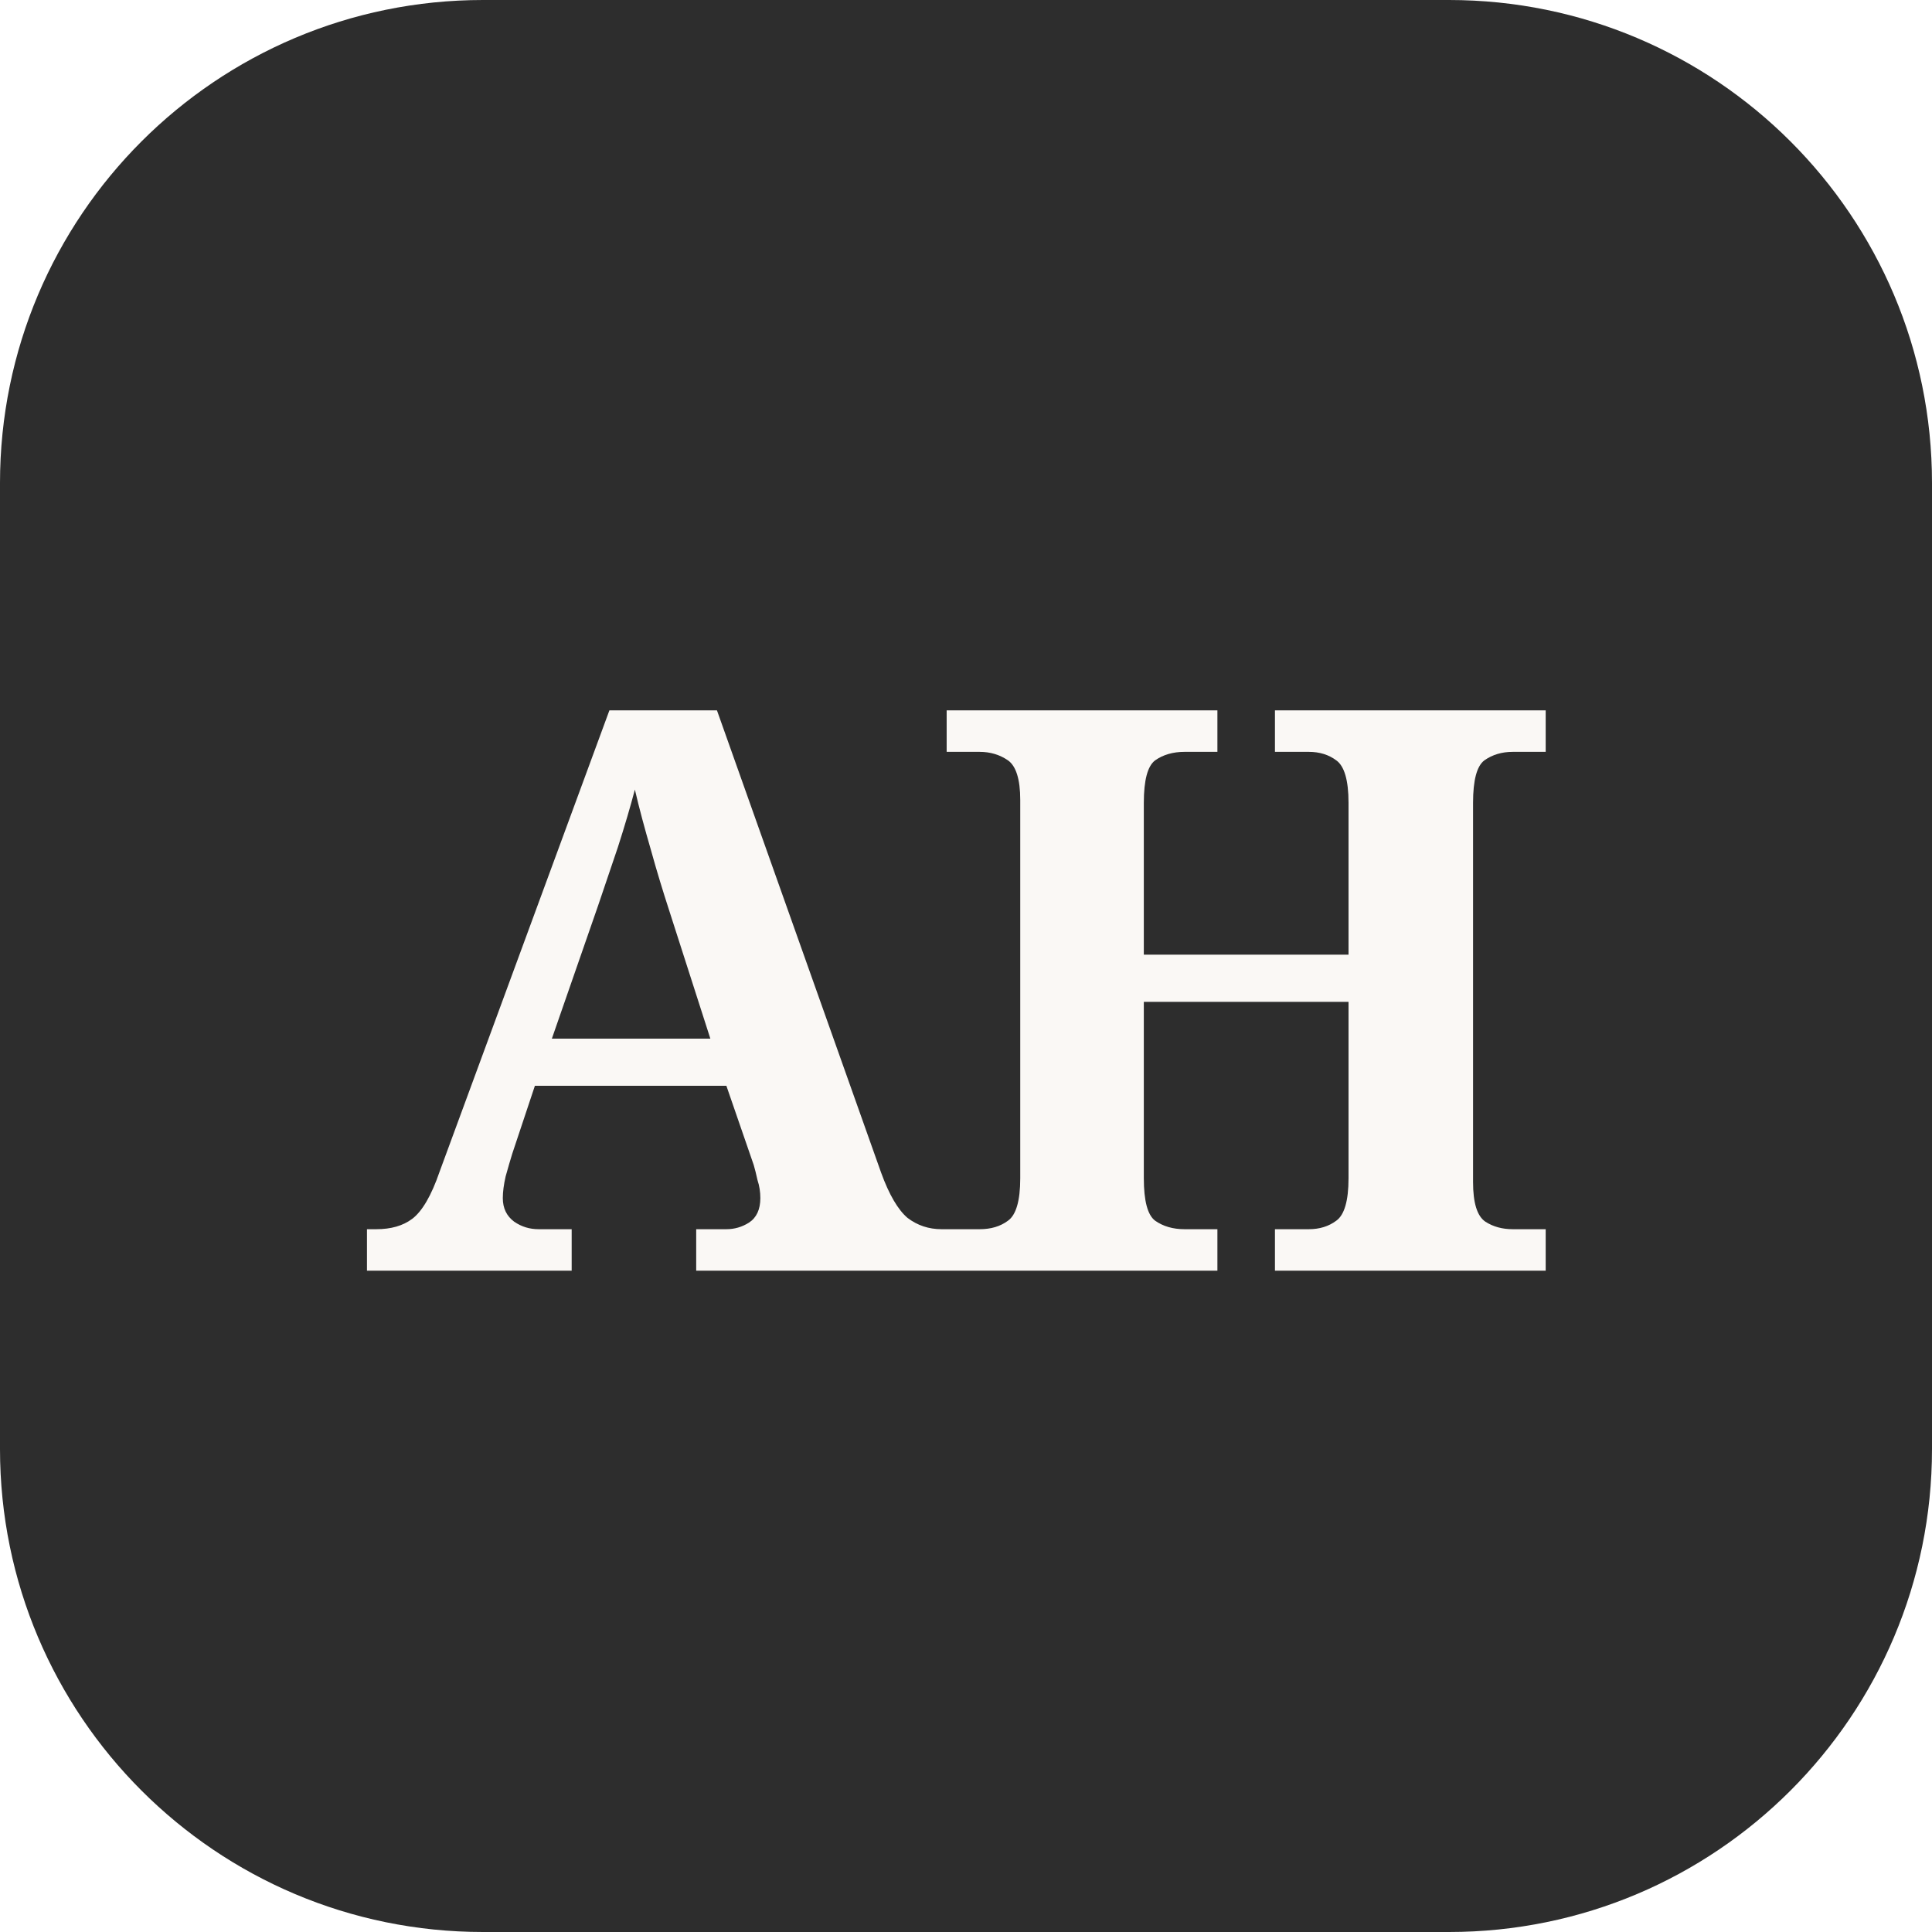
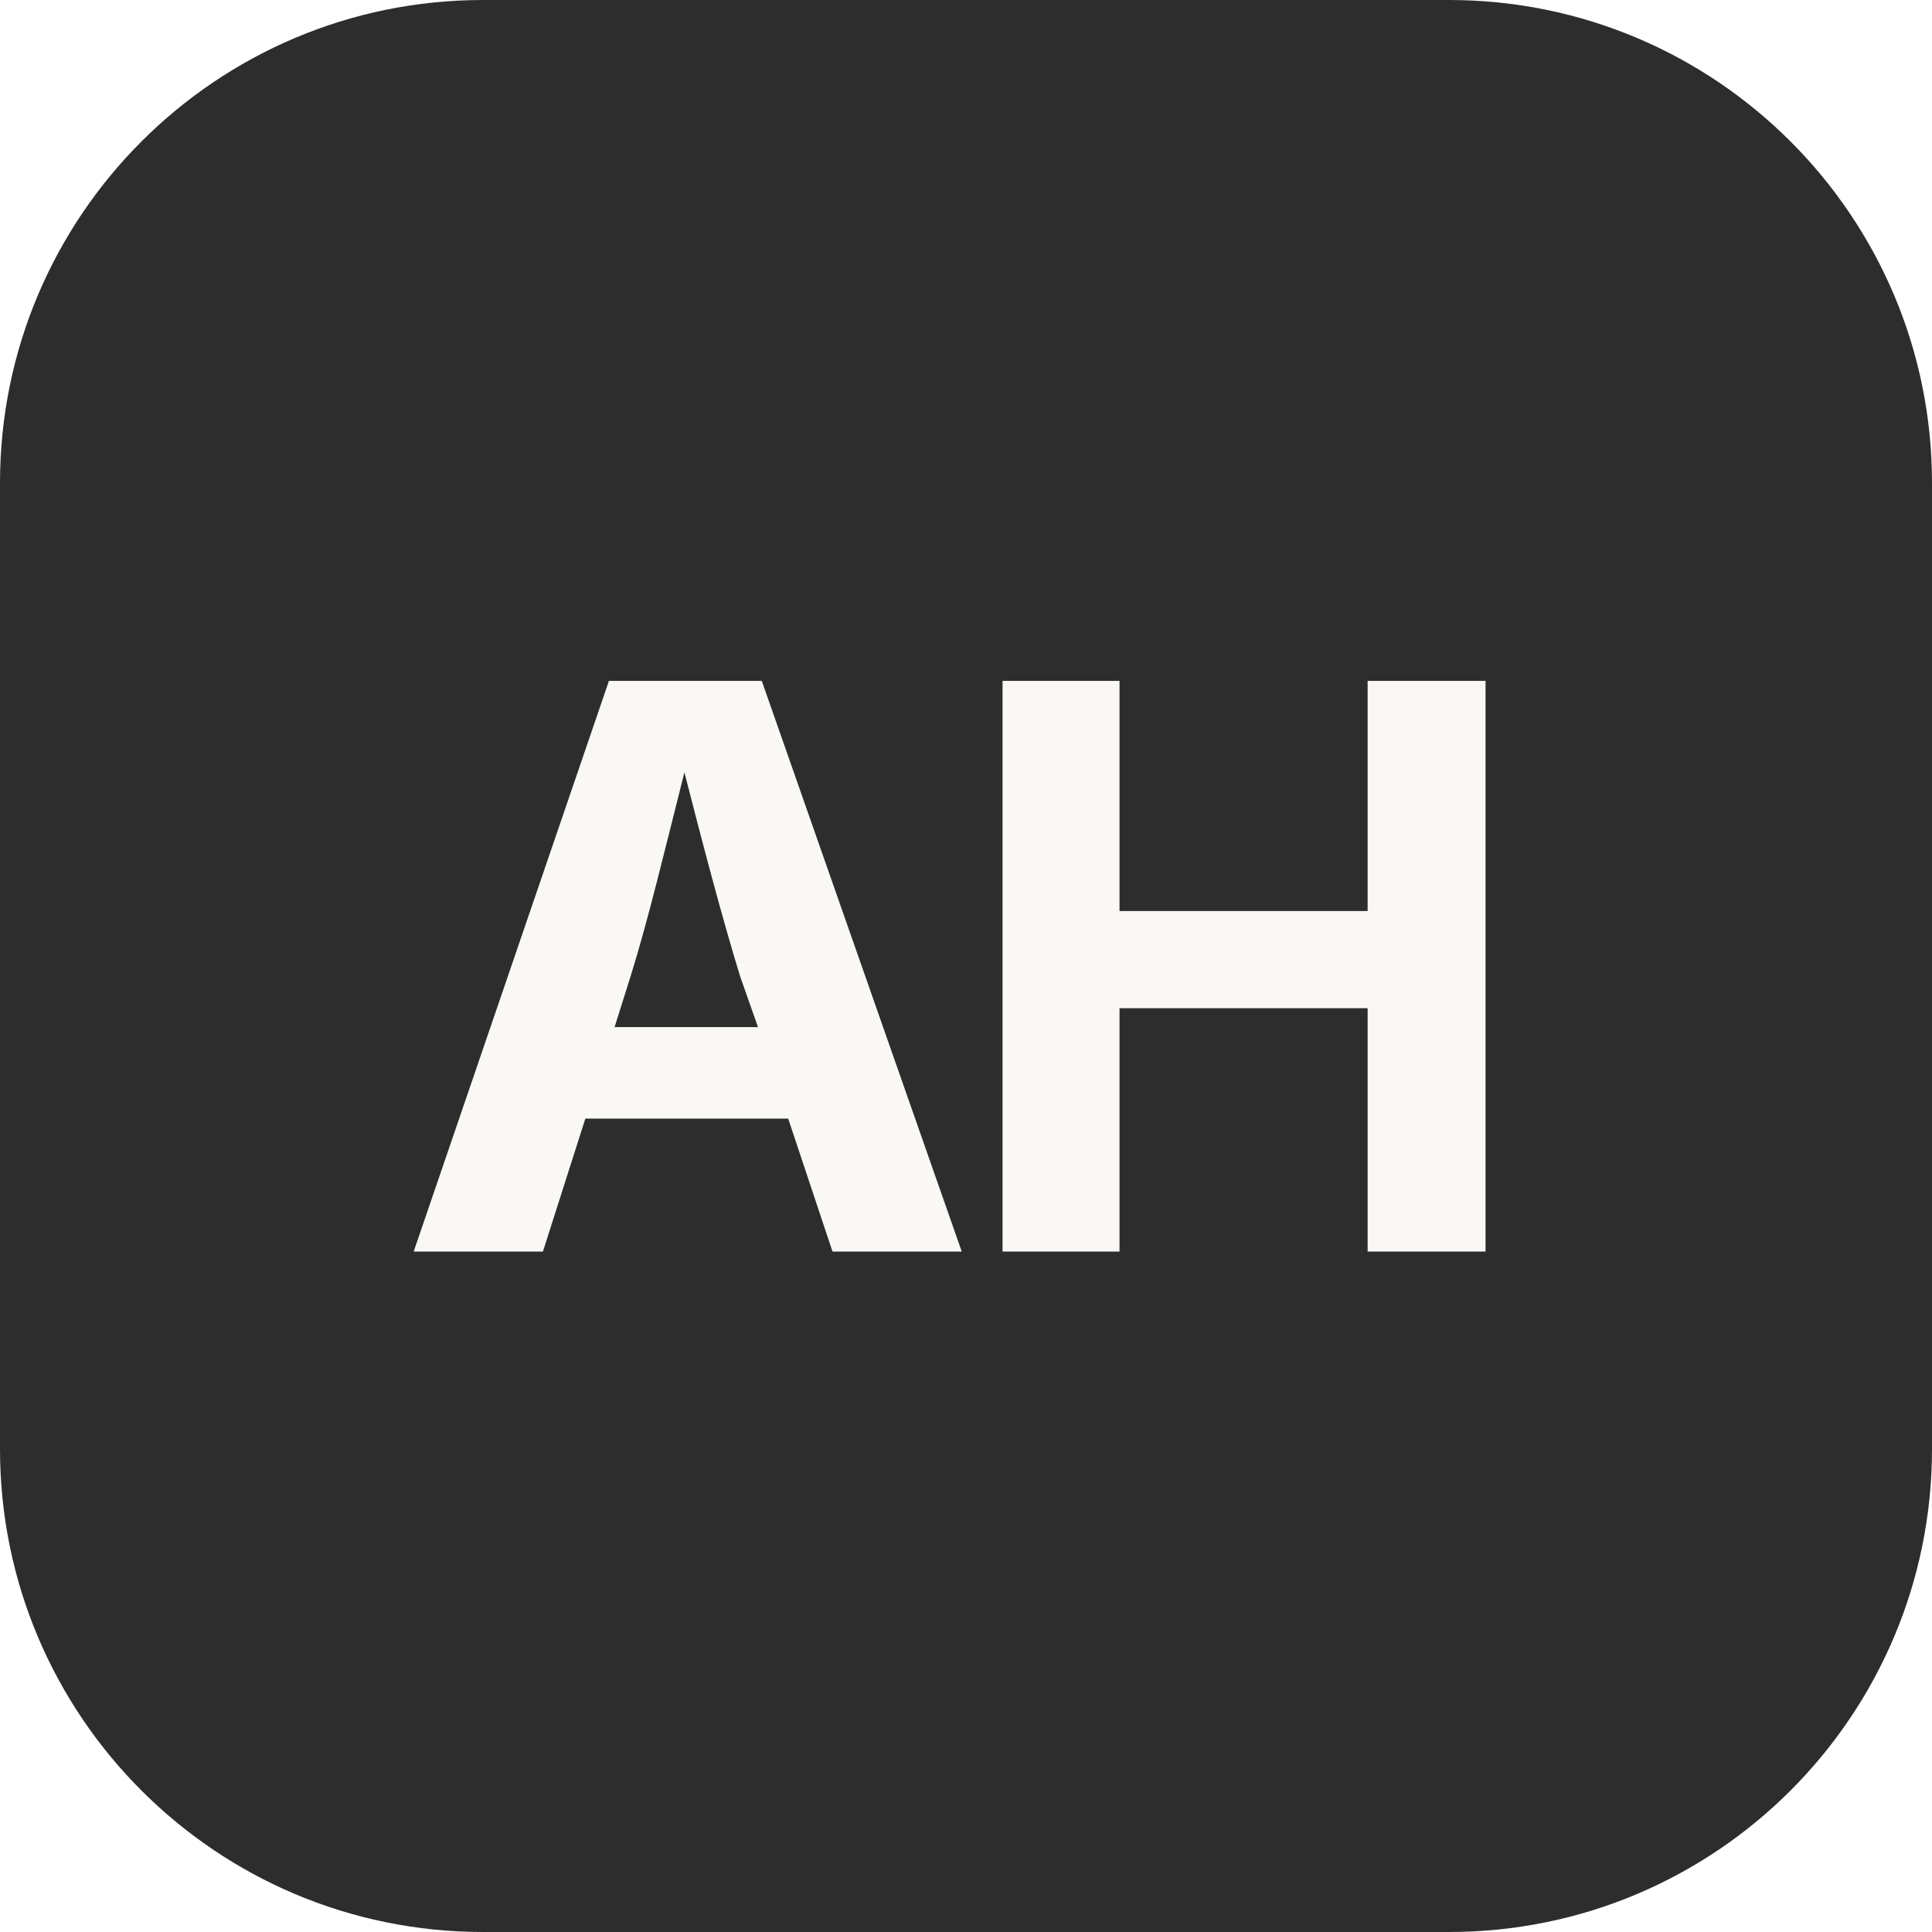
<svg xmlns="http://www.w3.org/2000/svg" viewBox="0 0 32 32" fill="none">
  <rect width="32" height="32" rx="8" fill="#2D2D2D" />
-   <text x="50%" y="50%" dominant-baseline="central" text-anchor="middle" font-family="Georgia, serif" font-size="13" font-weight="700" letter-spacing="-0.5" fill="#FAF8F5">AH</text>
+   <text x="50%" y="50%" dominant-baseline="central" text-anchor="middle" font-family="-apple-system, BlinkMacSystemFont, 'Segoe UI', sans-serif" font-size="13" font-weight="700" letter-spacing="-0.5" fill="#FAF8F5">AH</text>
</svg>
